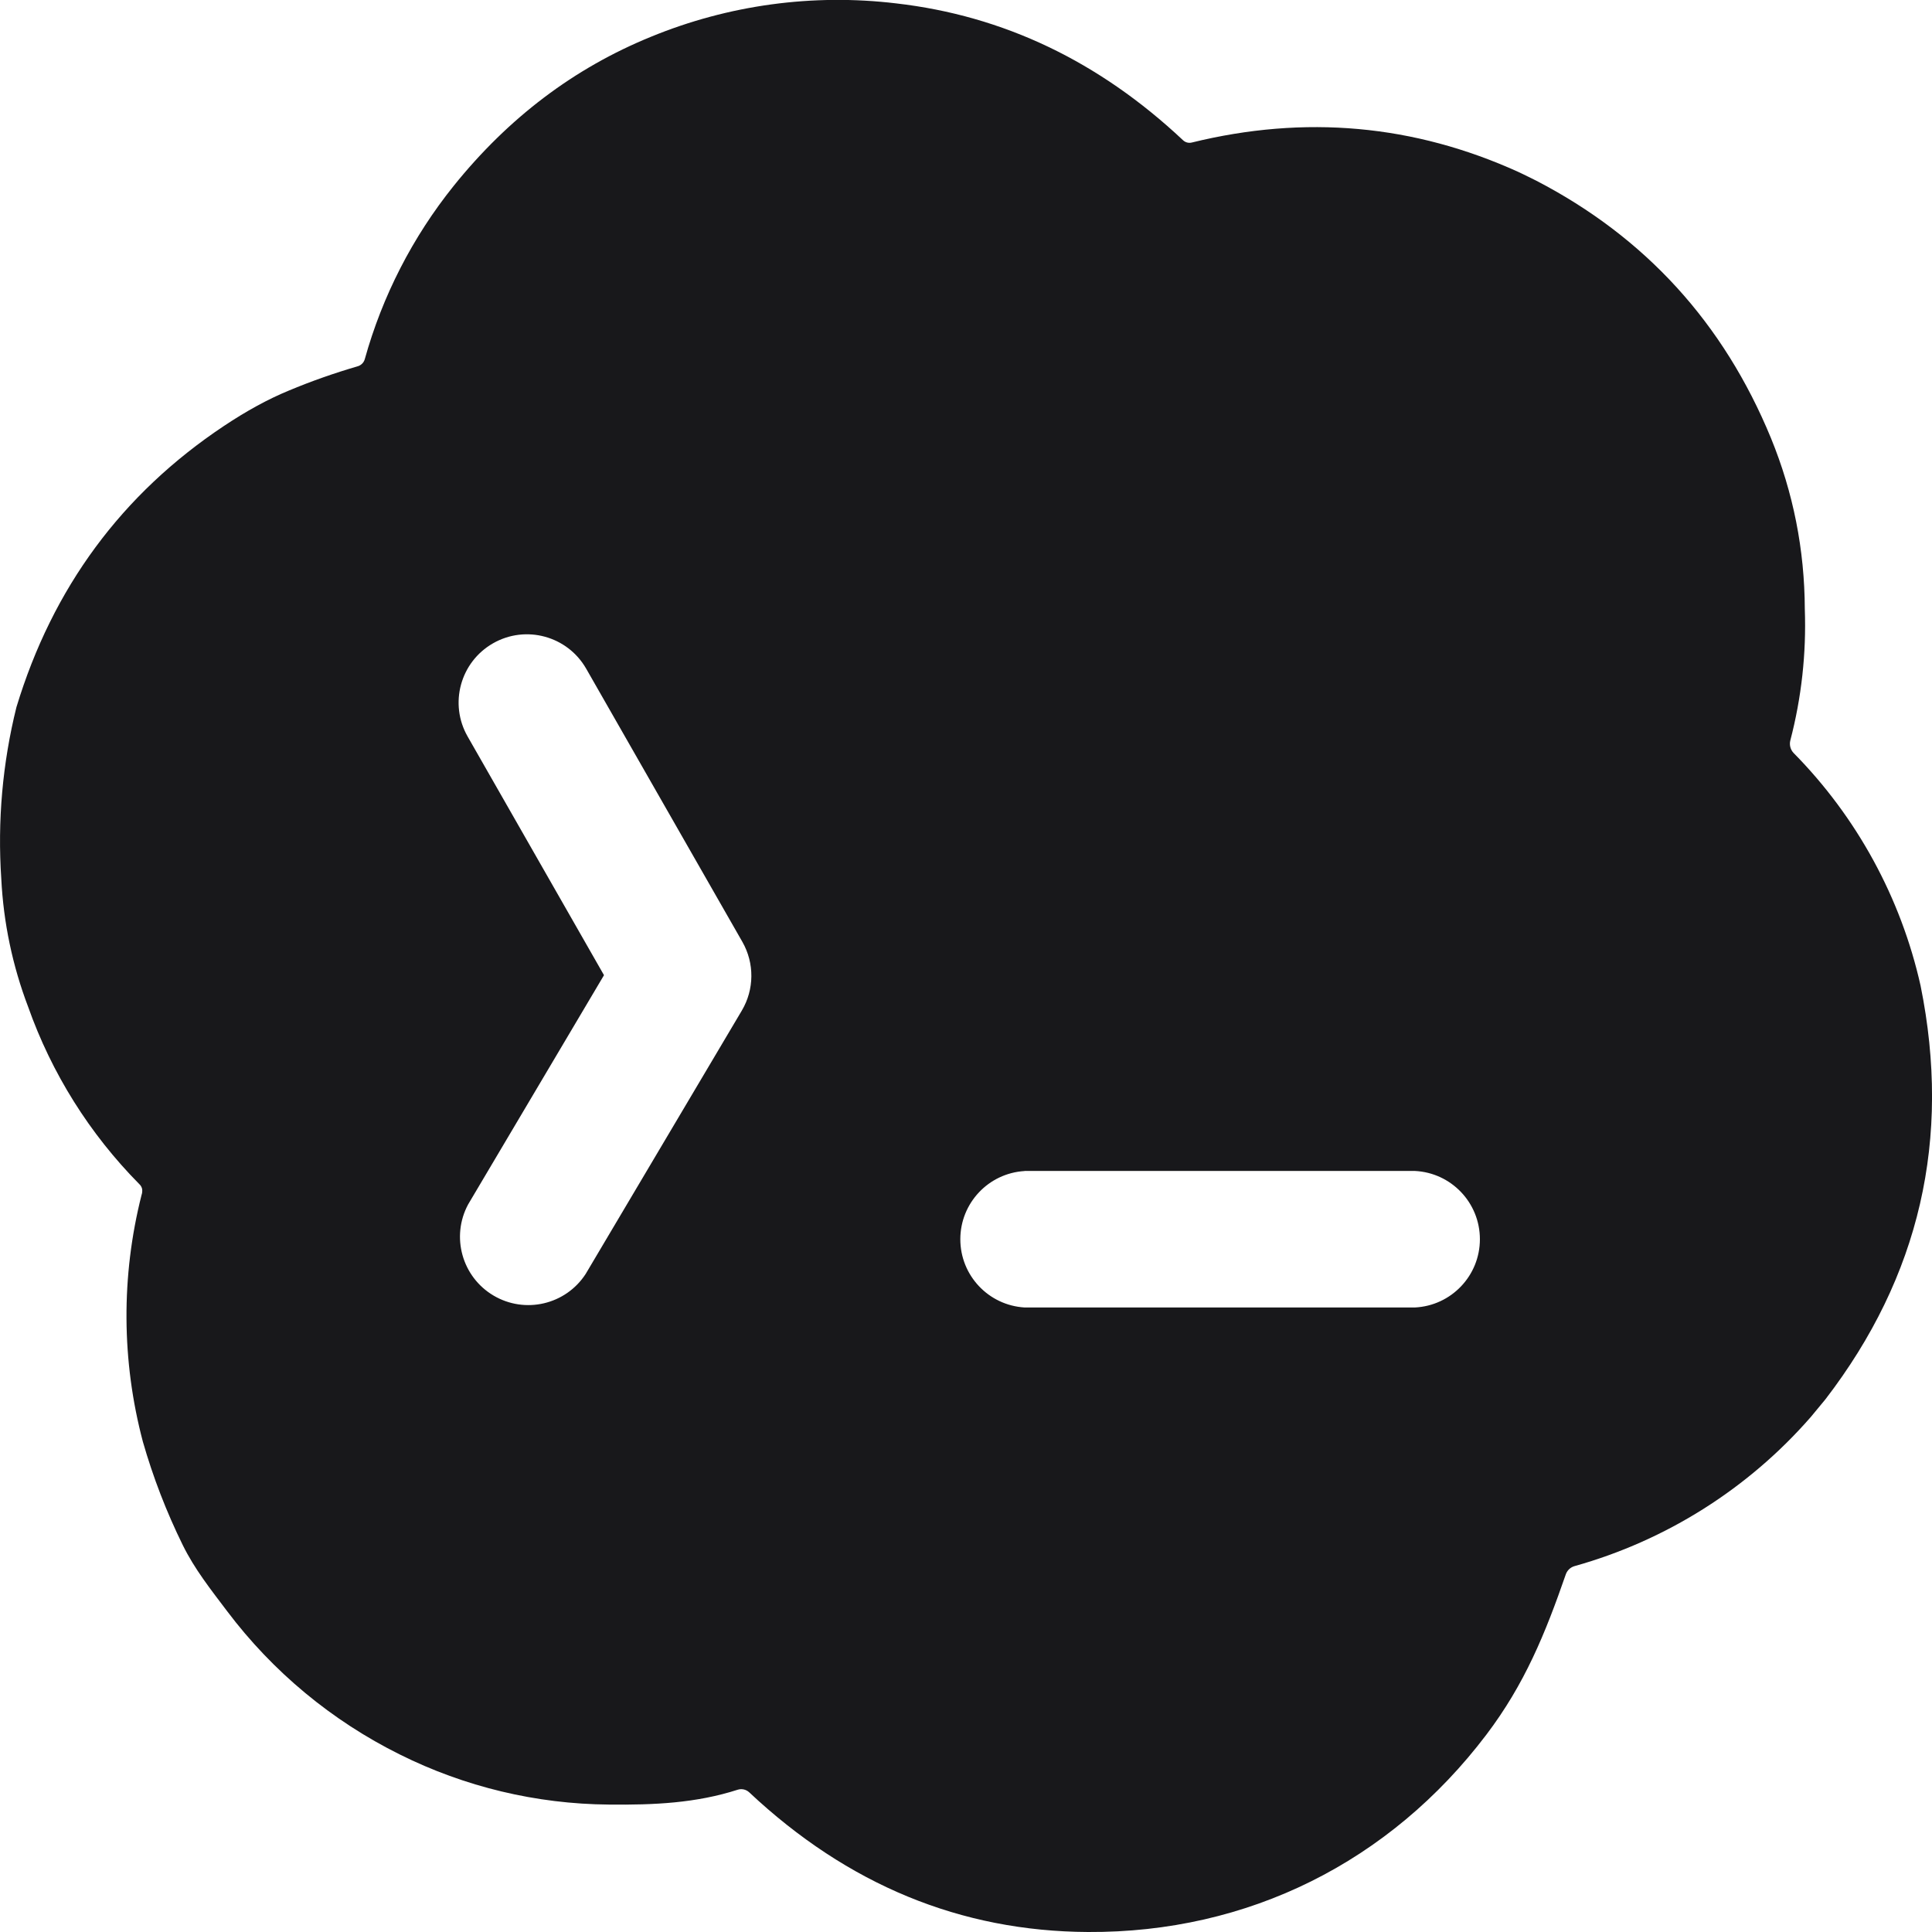
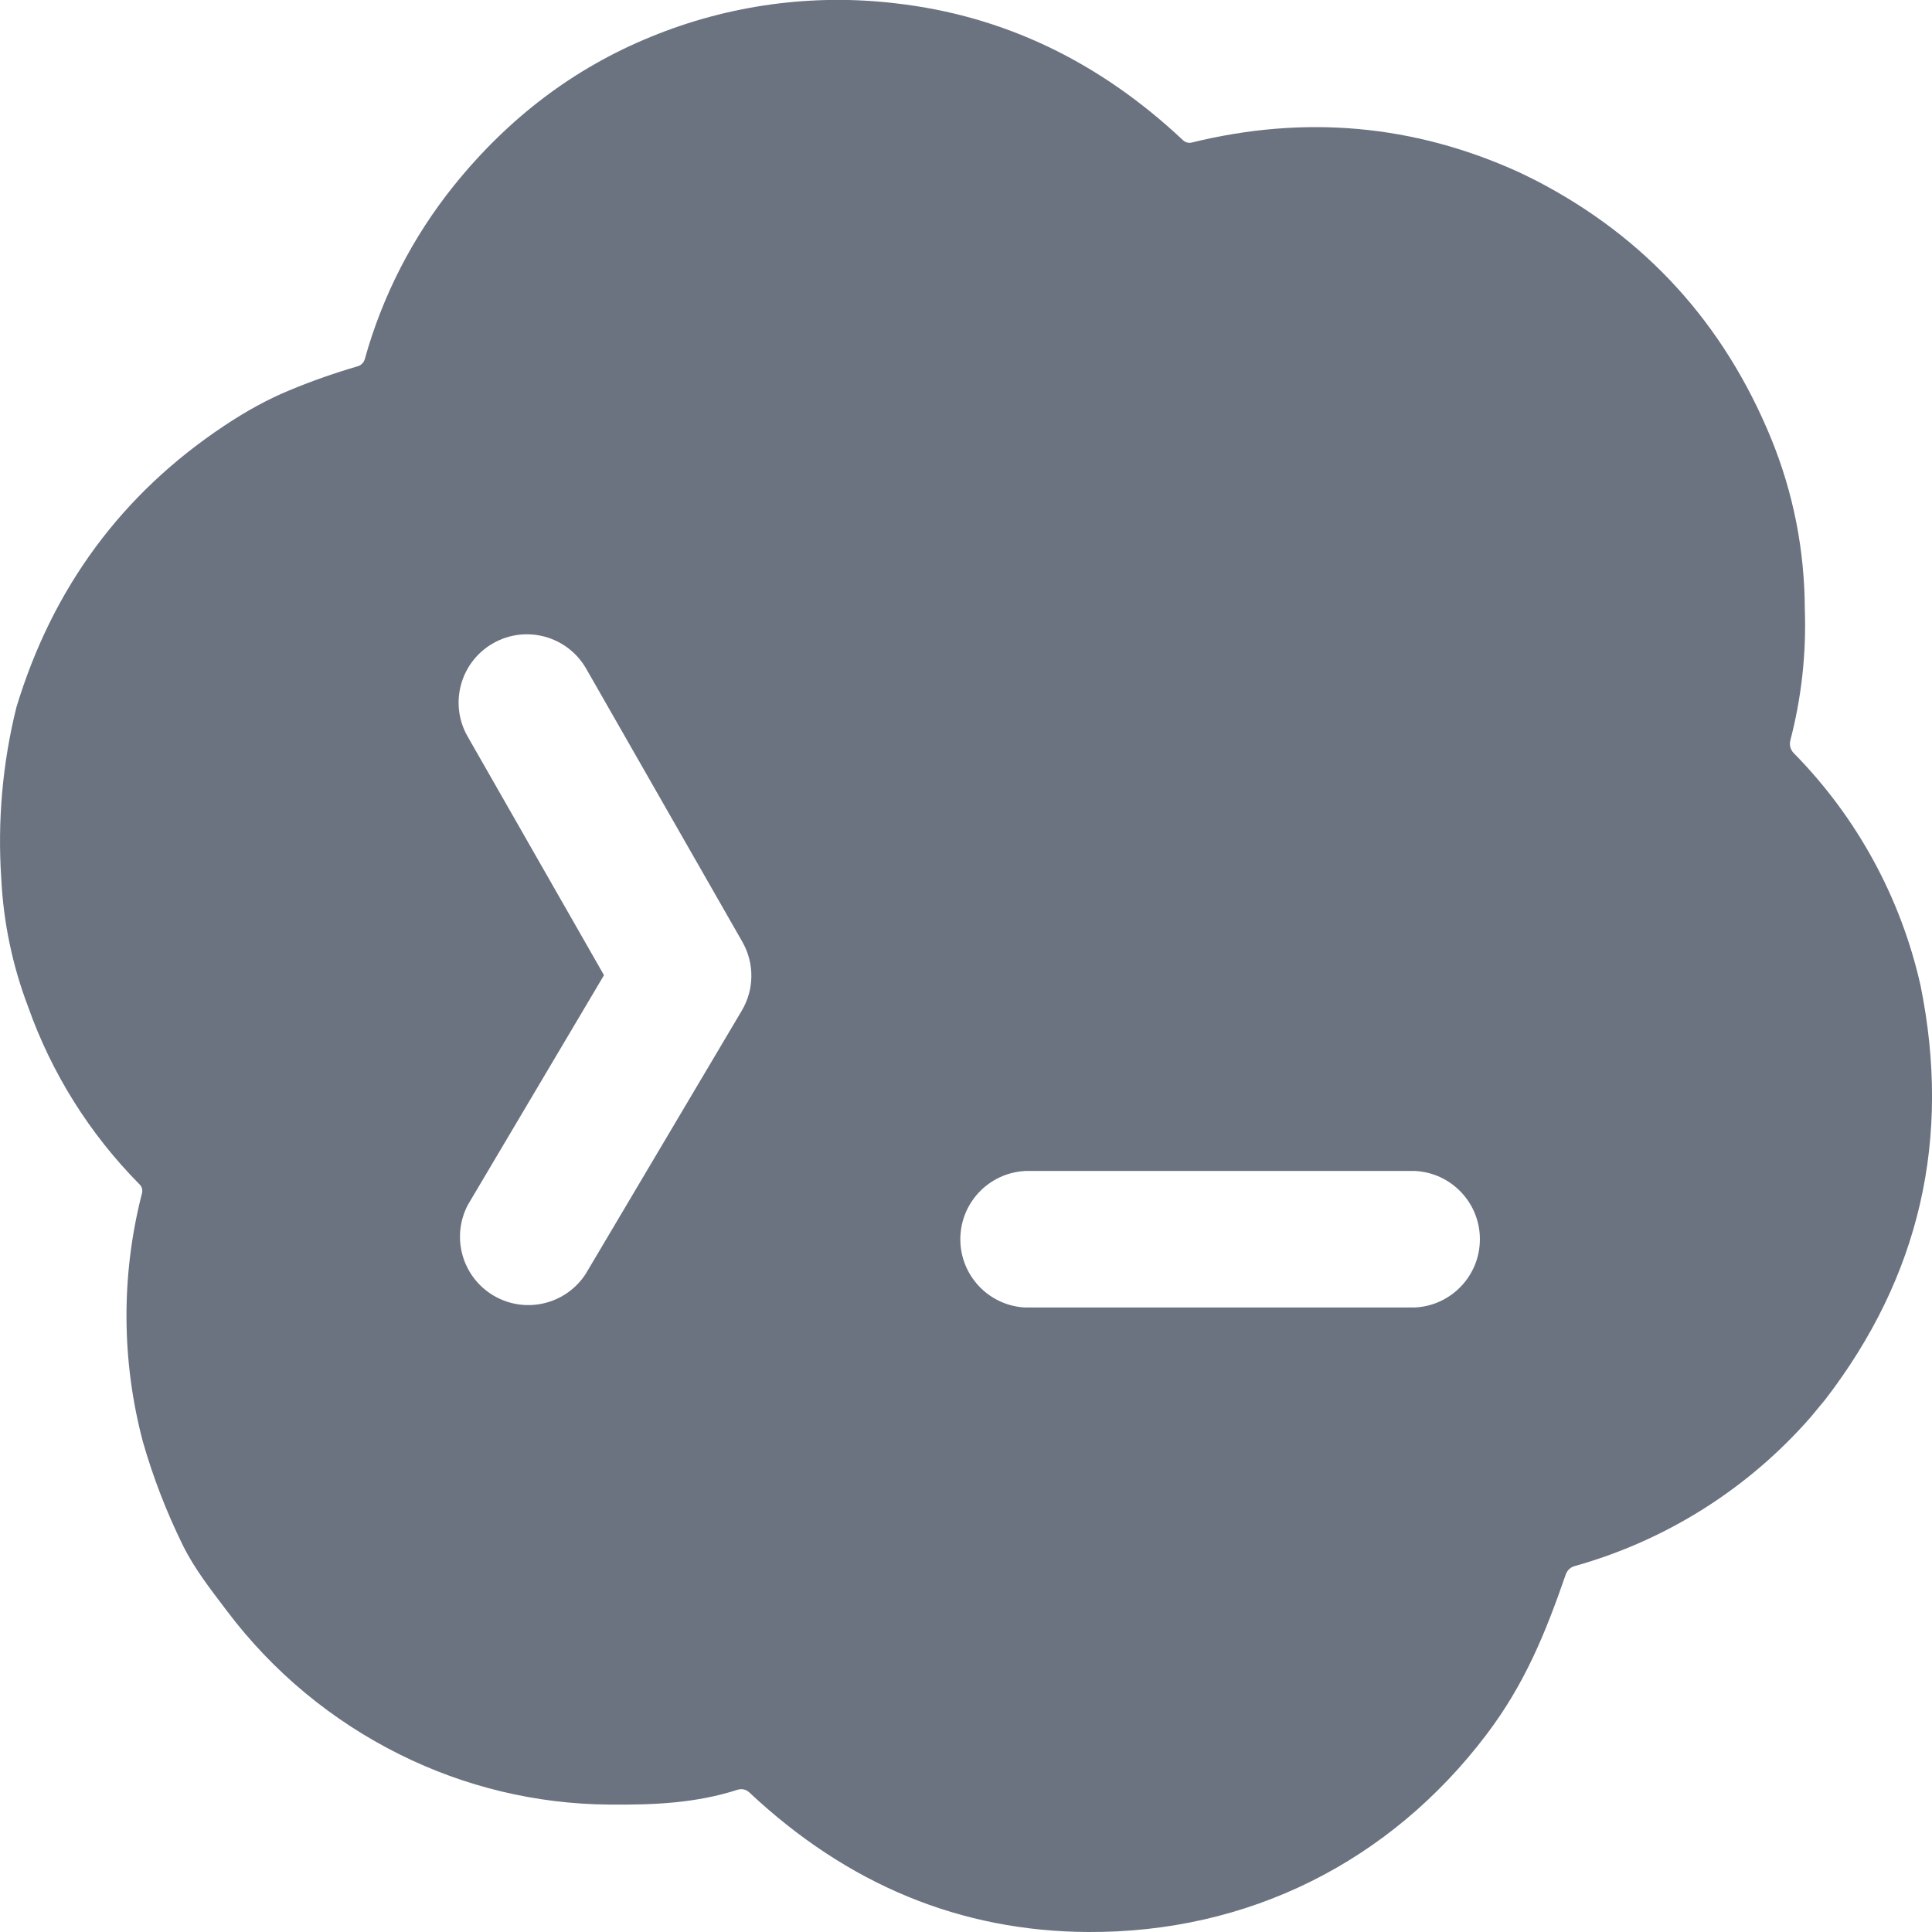
- <svg xmlns="http://www.w3.org/2000/svg" fill="currentColor" fill-rule="evenodd" height="1em" style="flex:none;line-height:1" viewBox="0 0 24 24" width="1em">
-   <style>svg{color:#18181b}@media(prefers-color-scheme:dark){svg{color:#fafafa}}</style>
+ <svg xmlns="http://www.w3.org/2000/svg" fill="#6b7280" fill-rule="evenodd" height="1em" style="flex:none;line-height:1" viewBox="0 0 24 24" width="1em">
  <path clip-rule="evenodd" d="M8.086.457a6.105 6.105 0 013.046-.415c1.333.153 2.521.72 3.564 1.7a.117.117 0 00.107.029c1.408-.346 2.762-.224 4.061.366l.063.03.154.076c1.357.703 2.33 1.77 2.918 3.198.278.679.418 1.388.421 2.126a5.655 5.655 0 01-.18 1.631.167.167 0 00.04.155 5.982 5.982 0 011.578 2.891c.385 1.901-.01 3.615-1.183 5.14l-.182.22a6.063 6.063 0 01-2.934 1.851.162.162 0 00-.108.102c-.255.736-.511 1.364-.987 1.992-1.199 1.582-2.962 2.462-4.948 2.451-1.583-.008-2.986-.587-4.21-1.736a.145.145 0 00-.14-.032c-.518.167-1.04.191-1.604.185a5.924 5.924 0 01-2.595-.622 6.058 6.058 0 01-2.146-1.781c-.203-.269-.404-.522-.551-.821a7.74 7.74 0 01-.495-1.283 6.11 6.11 0 01-.017-3.064.166.166 0 00.008-.074.115.115 0 00-.037-.064 5.958 5.958 0 01-1.38-2.202 5.196 5.196 0 01-.333-1.589 6.915 6.915 0 01.188-2.132c.45-1.484 1.309-2.648 2.577-3.493.282-.188.55-.334.802-.438.286-.12.573-.22.861-.304a.129.129 0 00.087-.087A6.016 6.016 0 015.635 2.31C6.315 1.464 7.132.846 8.086.457zm-.804 7.85a.848.848 0 00-1.473.842l1.694 2.965-1.688 2.848a.849.849 0 001.46.864l1.94-3.272a.849.849 0 00.007-.854l-1.94-3.393zm5.446 6.24a.849.849 0 000 1.695h4.848a.849.849 0 000-1.696h-4.848z" />
</svg>
